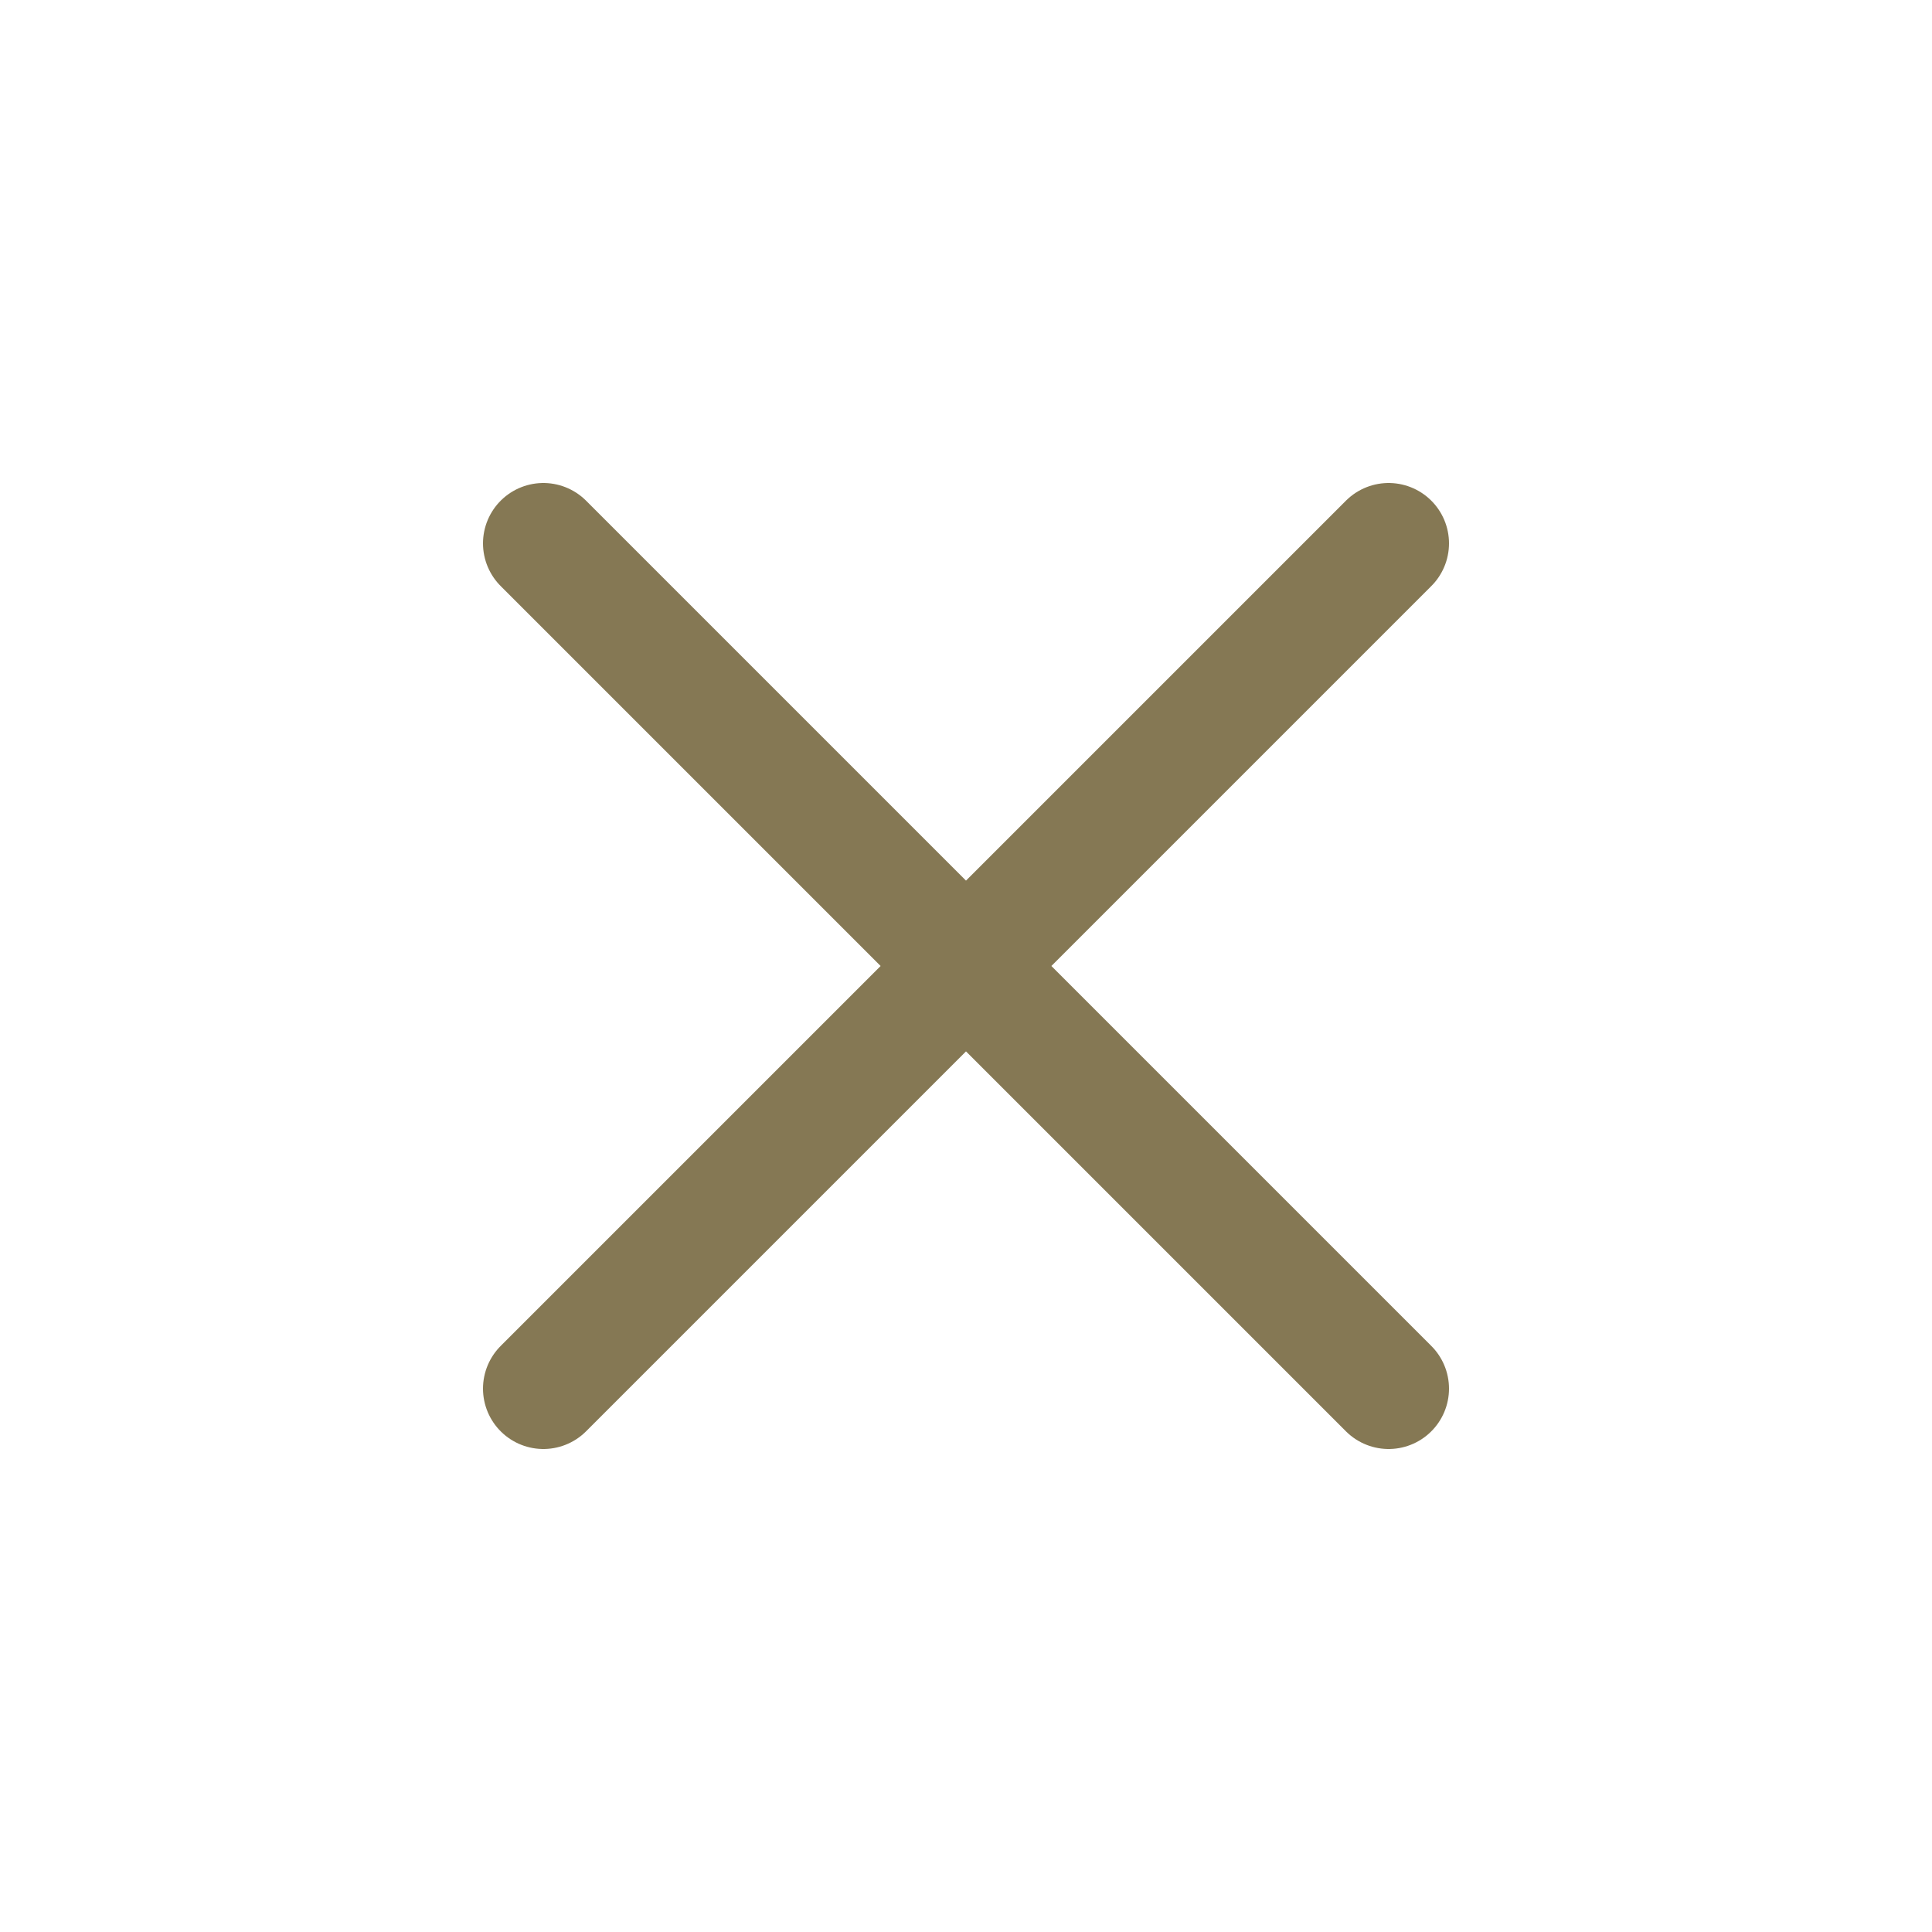
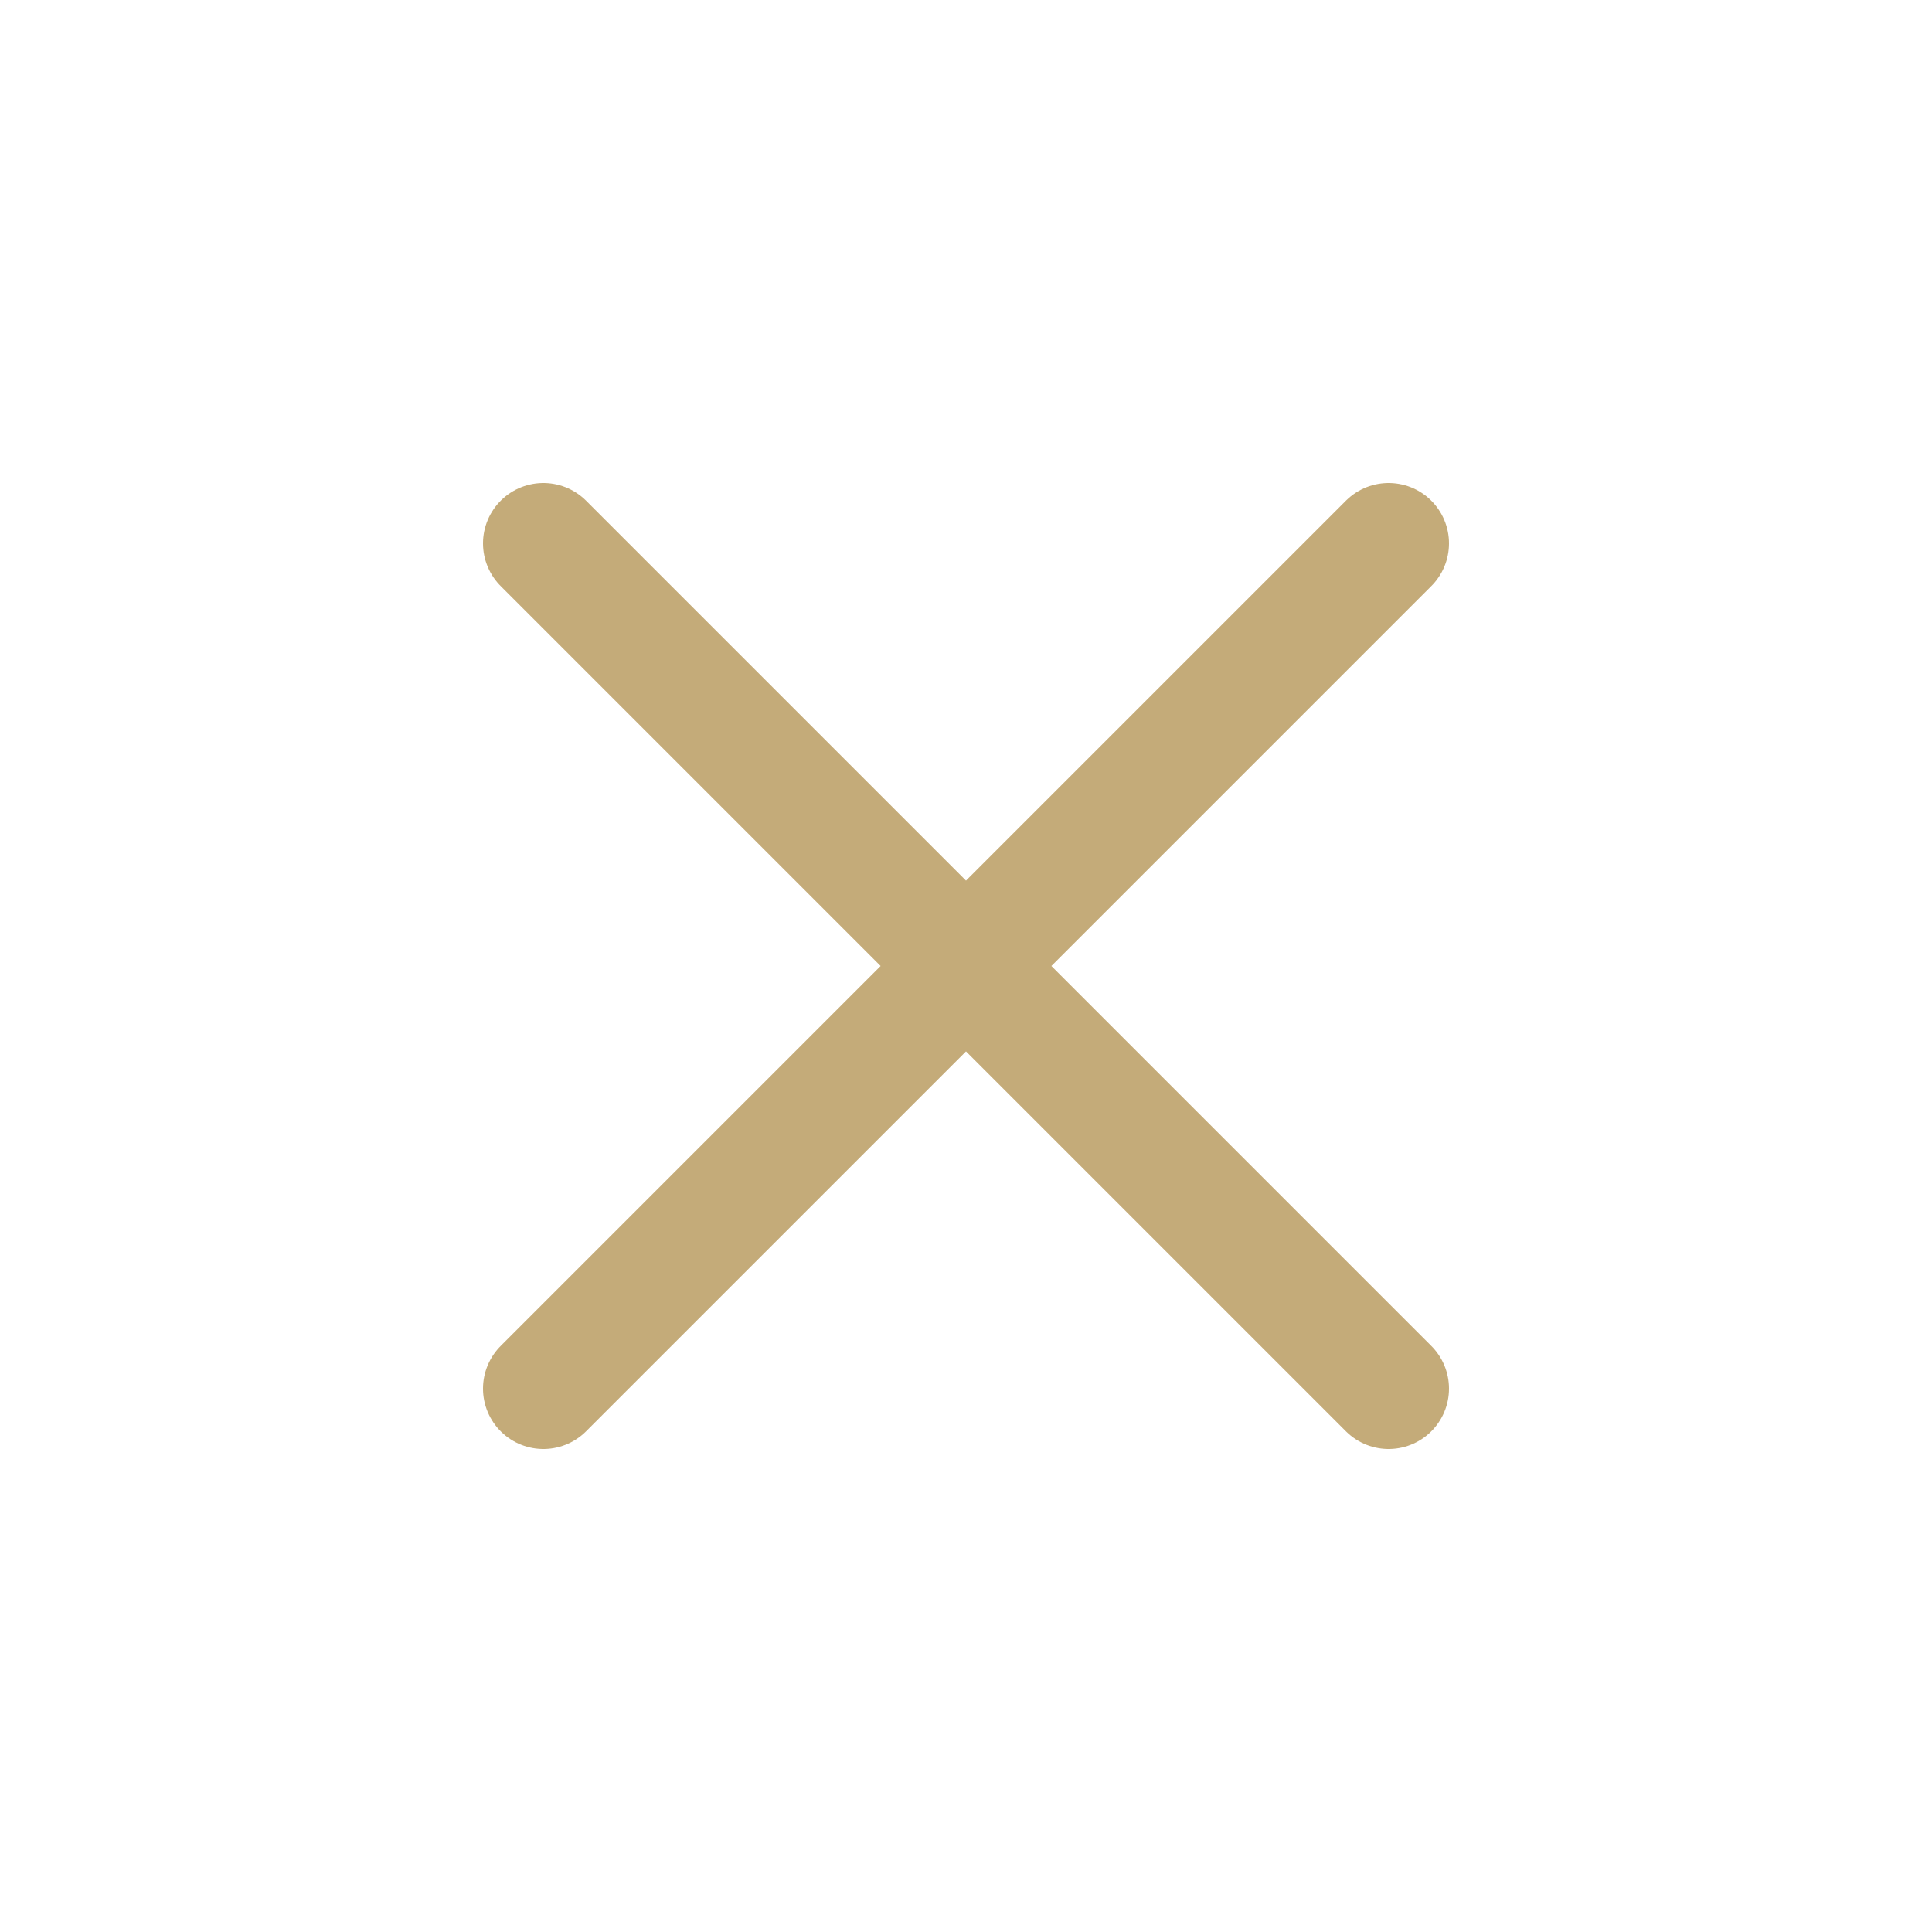
<svg xmlns="http://www.w3.org/2000/svg" width="24" height="24" viewBox="0 0 24 24" fill="none">
-   <path d="M17.25 6.75L6.75 17.25M6.75 6.75L17.25 17.25" stroke="#857854" stroke-width="1.5" stroke-linecap="round" stroke-linejoin="round" />
+   <path d="M17.25 6.75L6.75 17.25M6.75 6.75L17.25 17.25" stroke="#C4AB79" stroke-width="1.5" stroke-linecap="round" stroke-linejoin="round" />
</svg>
